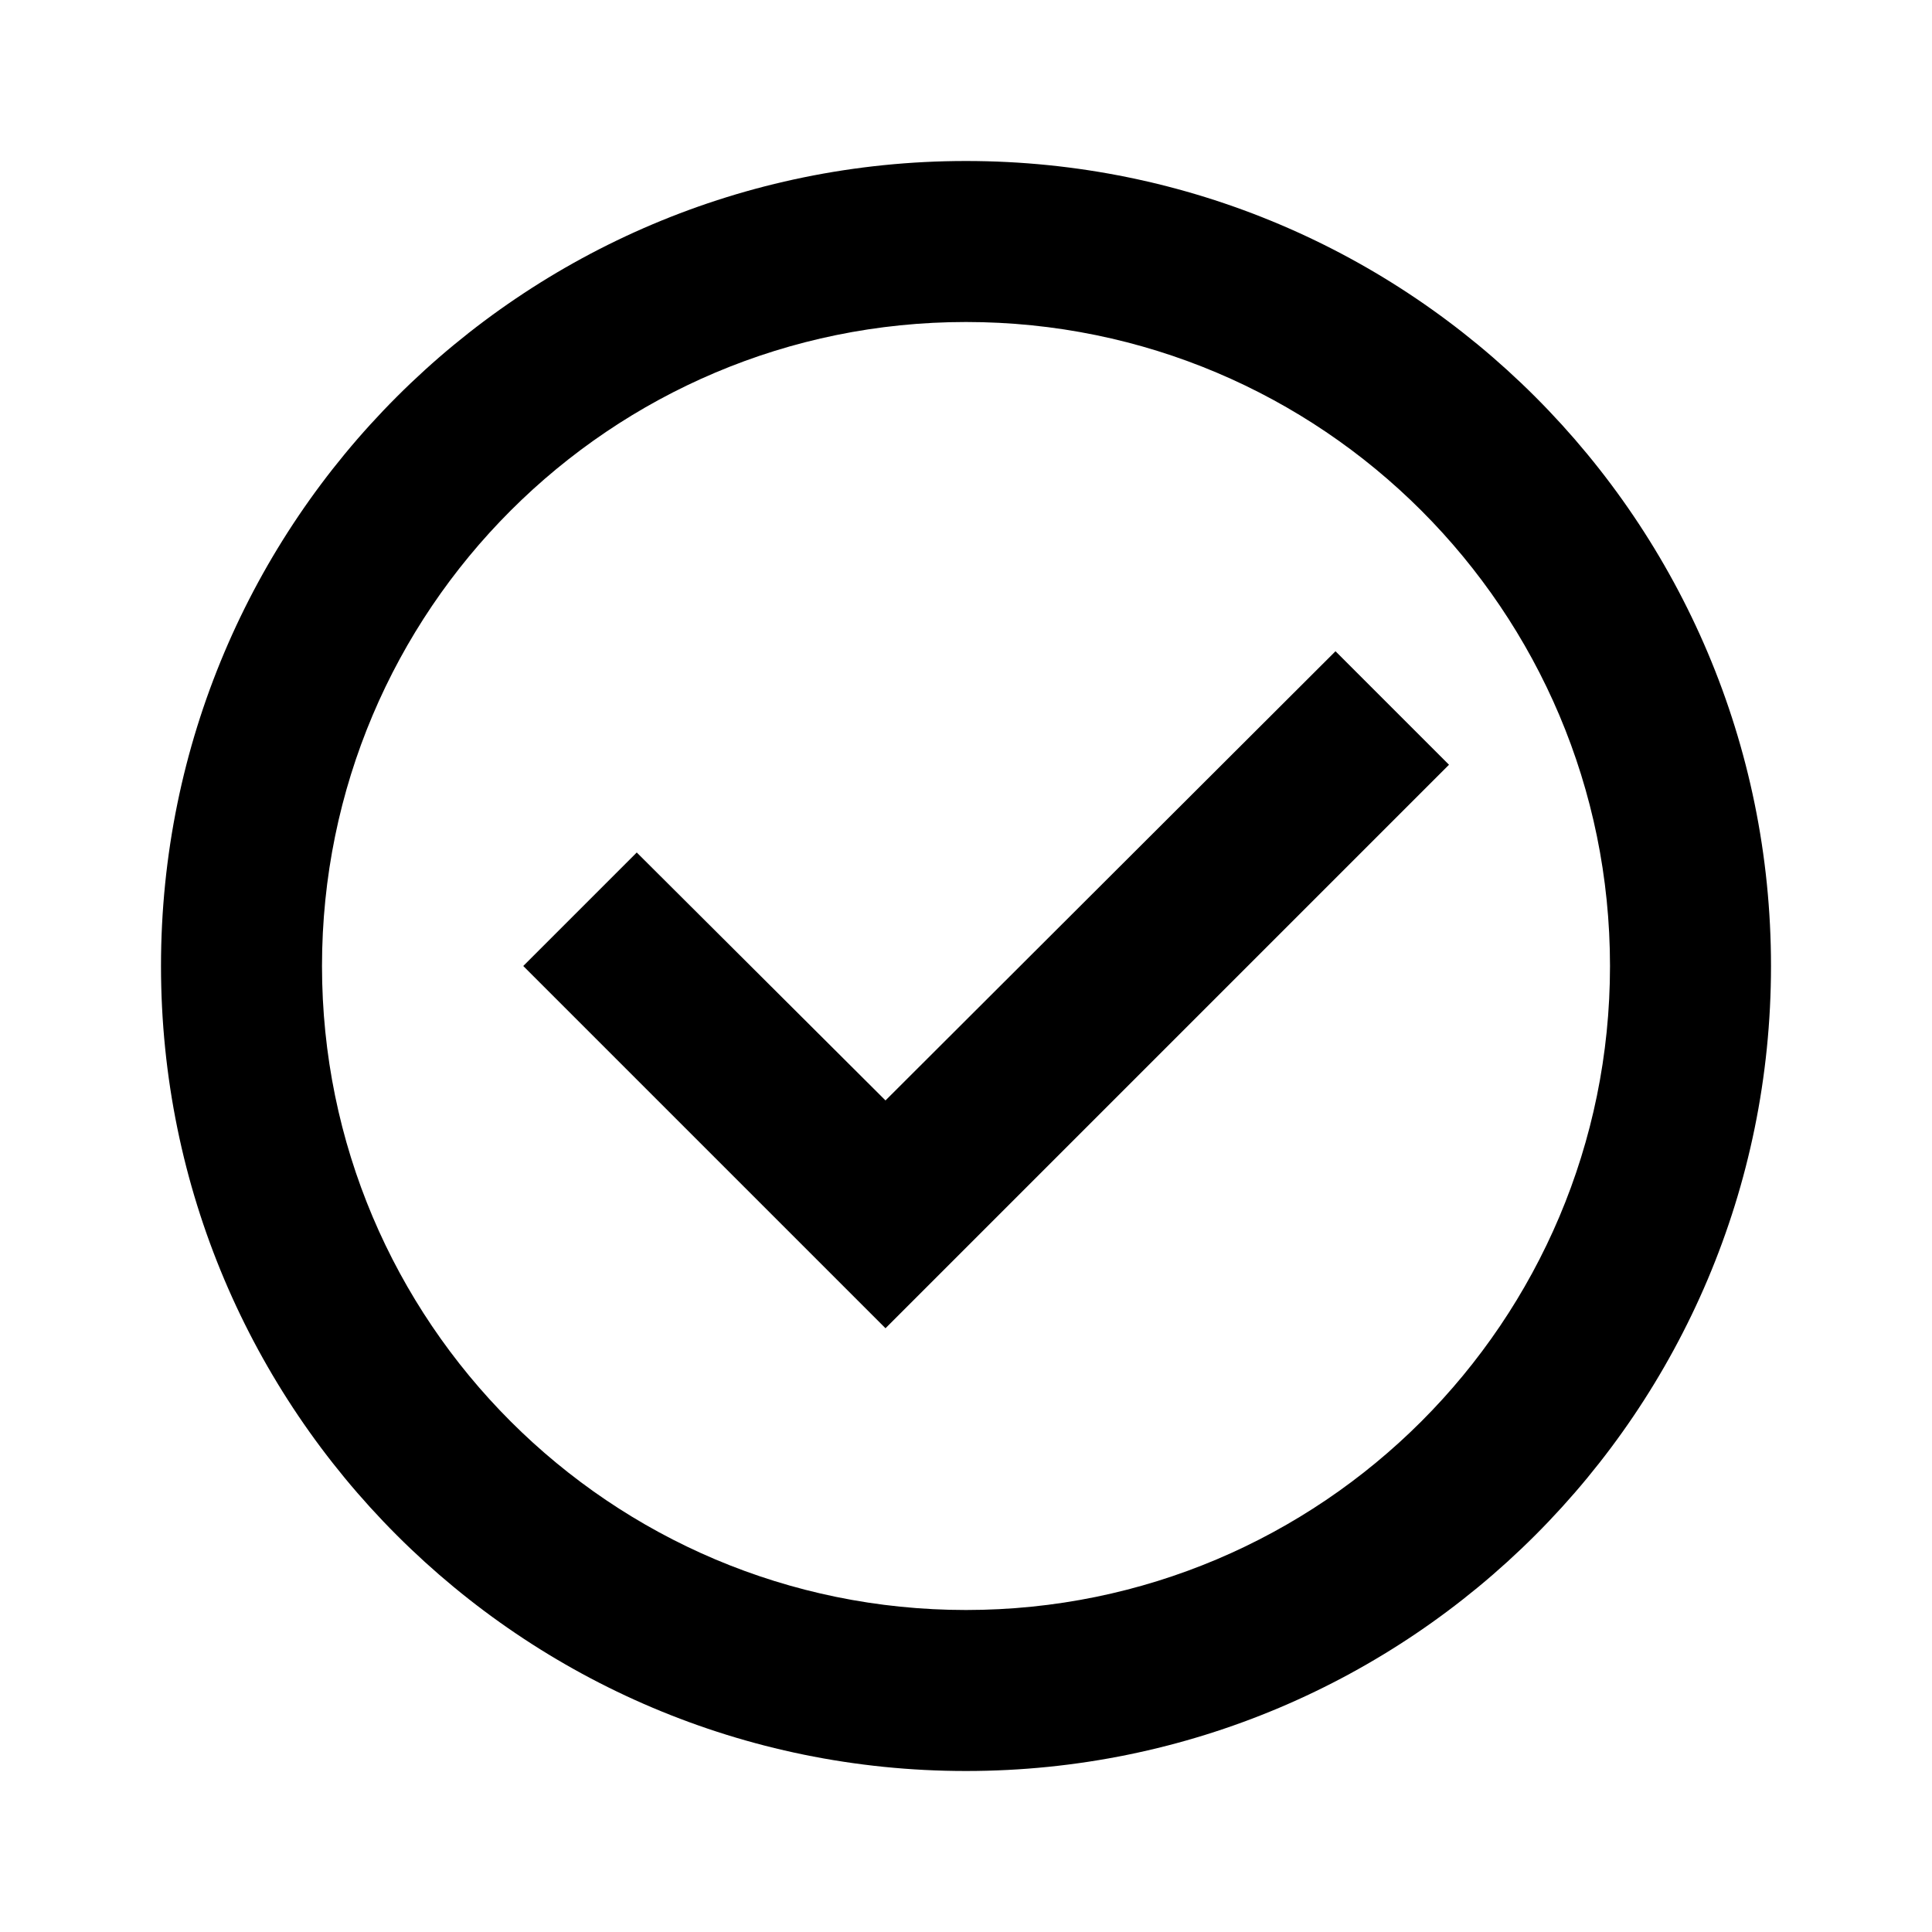
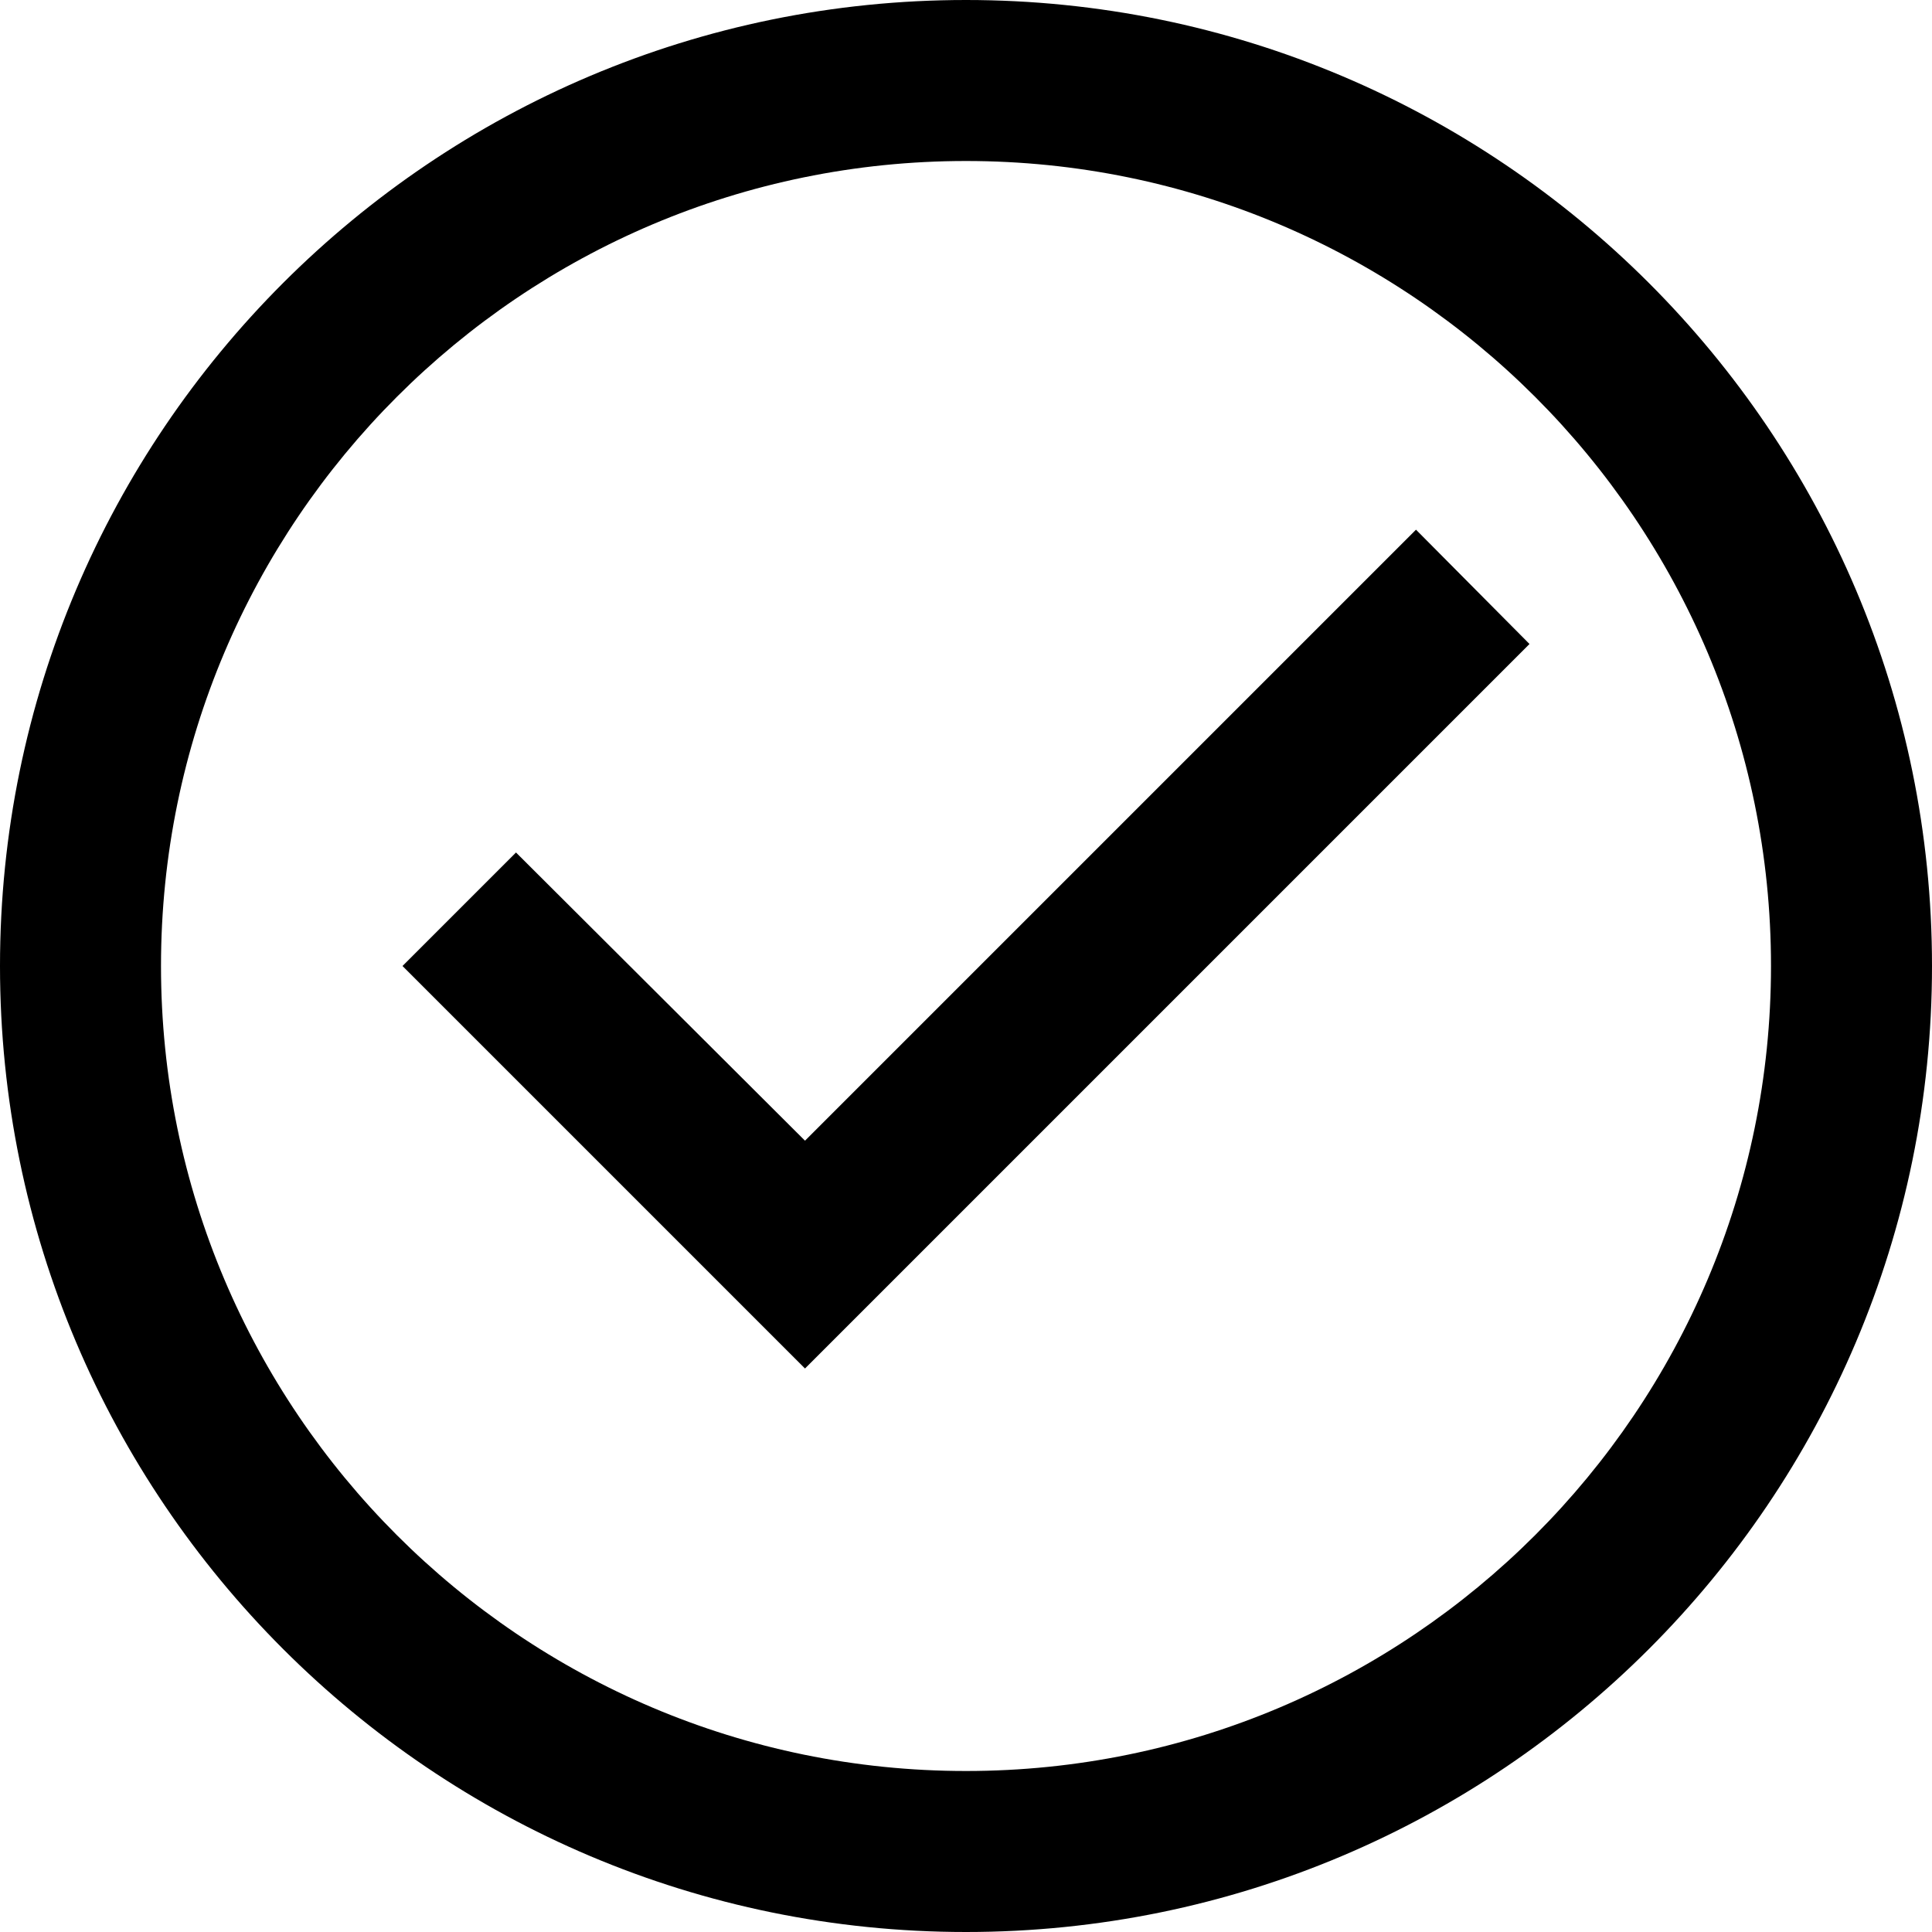
- <svg xmlns="http://www.w3.org/2000/svg" version="1.1" width="24" height="24" viewBox="0 0 24 24">
-   <path d="M12,2A10,10 0 0,1 22,12A10,10 0 0,1 12,22A10,10 0 0,1 2,12A10,10 0 0,1 12,2M12,4A8,8 0 0,0 4,12A8,8 0 0,0 12,20A8,8 0 0,0 20,12A8,8 0 0,0 12,4M11,16.5L6.5,12L7.91,10.59L11,13.67L16.59,8.09L18,9.5L11,16.5Z" />
+ <svg xmlns="http://www.w3.org/2000/svg" width="12px" height="12px" viewBox="0 0 12 12" version="1.1">
+   <defs />
+   <g id="Android-Light" stroke="none" stroke-width="1" fill="none" fill-rule="evenodd">
+     <g id="Android-Light/Message/Status/Sent" transform="translate(-6, 0)" fill="#000000" fill-rule="nonzero">
+       <path d="M12,0 C15.312,0 18,2.688 18,6 C18,9.312 15.312,12 12,12 C8.688,12 6,9.312 6,6 C6,2.688 8.688,0 12,0 Z M12,1 C9.24,1 7,3.24 7,6 C7,8.76 9.24,11 12,11 C14.76,11 17,8.76 17,6 C17,3.24 14.76,1 12,1 Z M11,8.5 L8.5,6 L9.205,5.295 L11,7.085 L14.795,3.29 L15.5,4 L11,8.5 Z" id="check" />
+     </g>
+   </g>
</svg>
